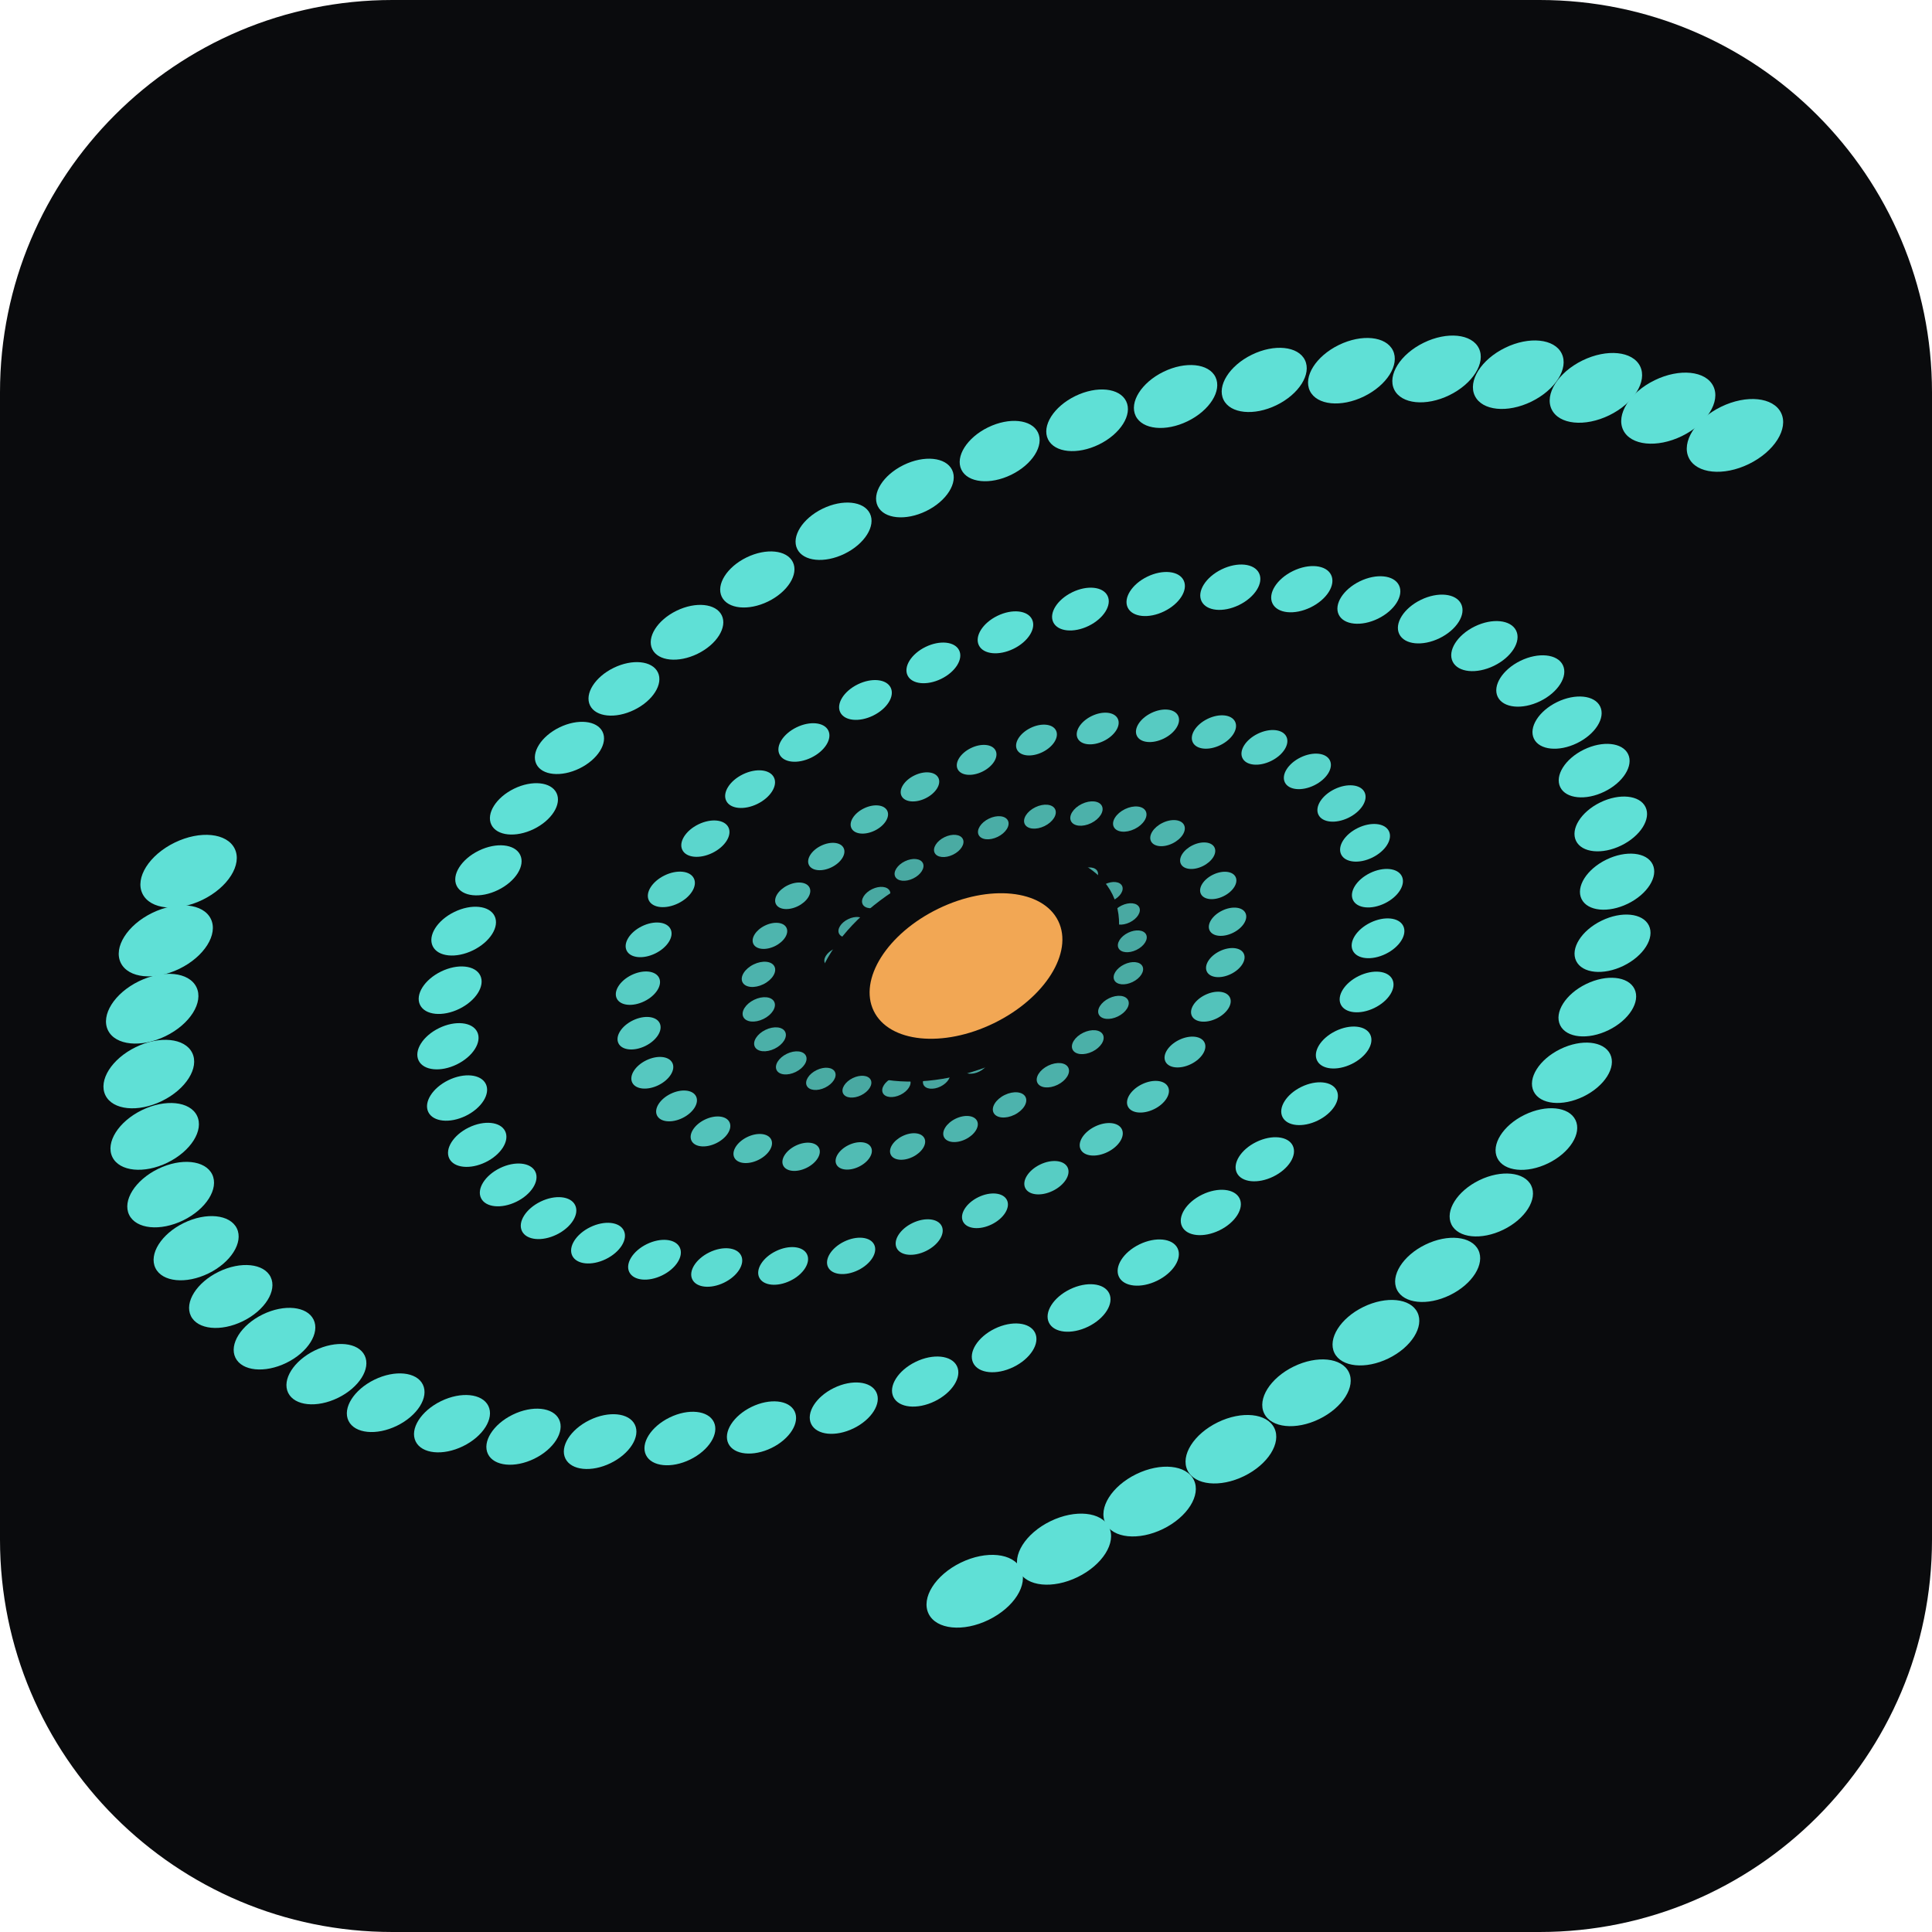
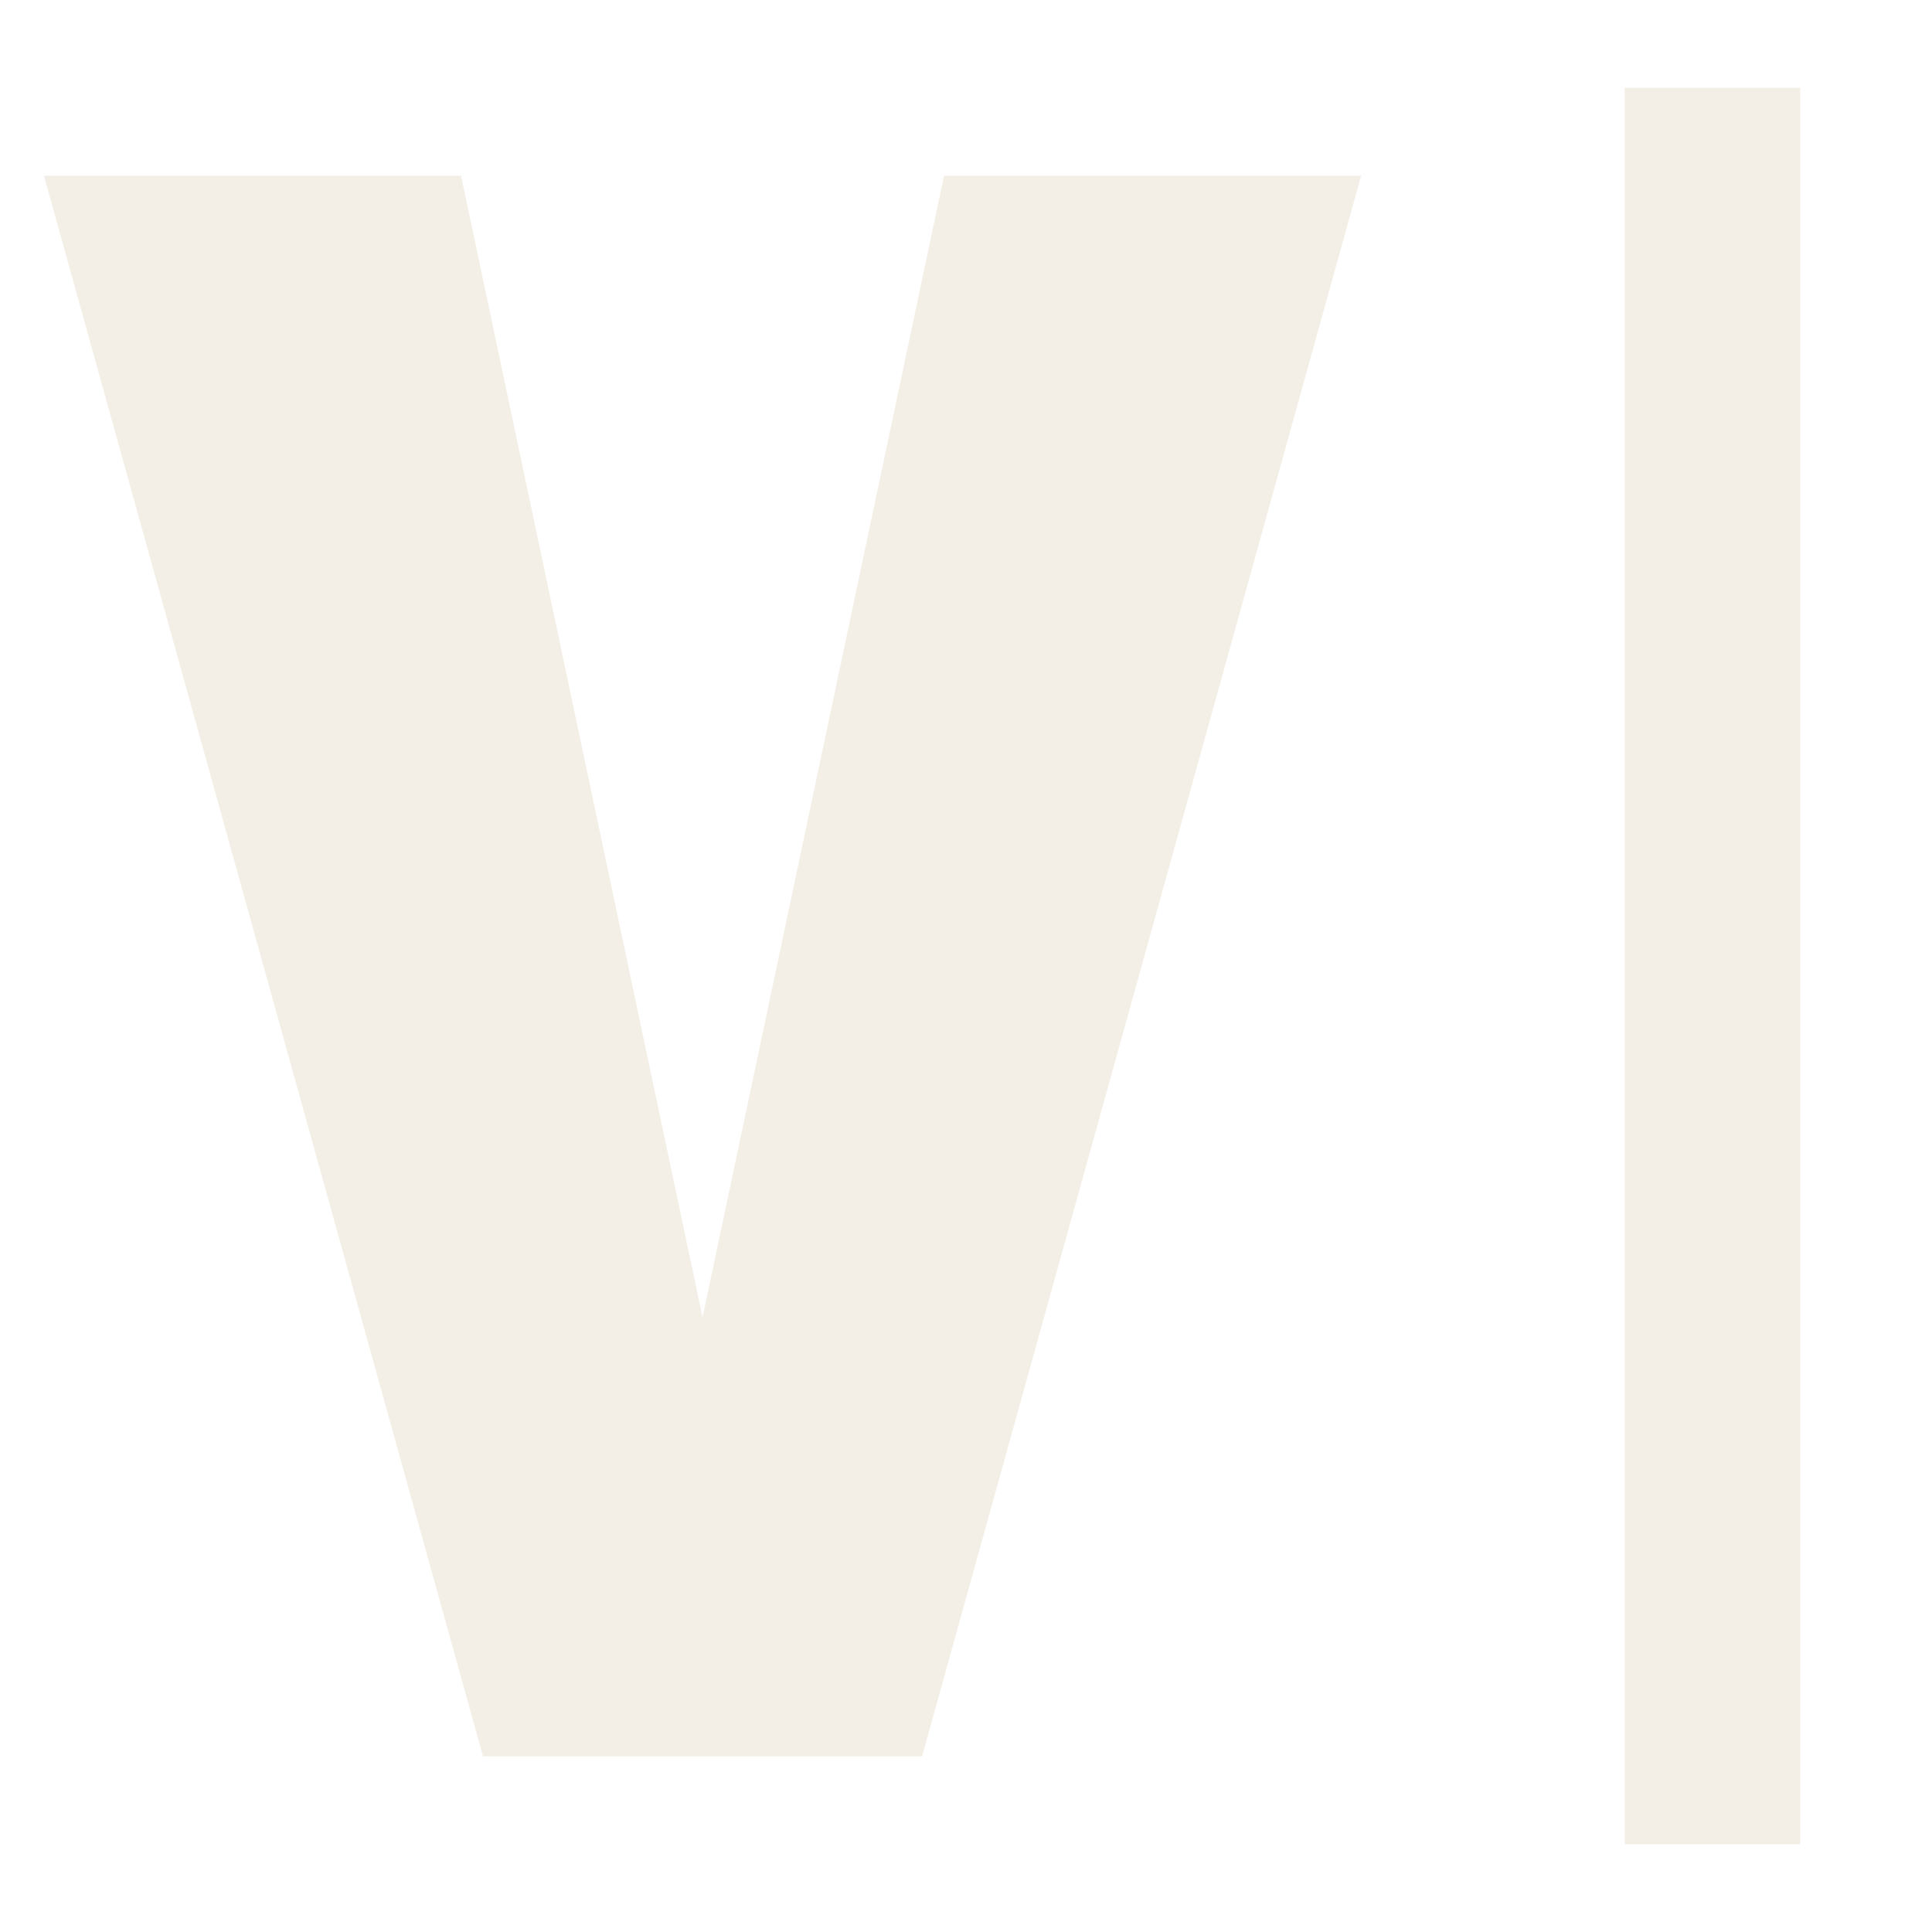
- <svg xmlns="http://www.w3.org/2000/svg" viewBox="0 0 64 64" role="img" aria-label="A spiral galaxy of dots orbiting a bright core">
-   <rect width="64" height="64" rx="13" fill="#0A0B0D" />
-   <g transform="translate(32.0 32.0) rotate(-26) scale(1 0.62)" fill="#5FE0D6">
-     <circle cx="1.35" cy="2.36" r="0.37" opacity="0.65" />
-     <circle cx="0.63" cy="2.84" r="0.38" opacity="0.66" />
-     <circle cx="-0.25" cy="3.09" r="0.39" opacity="0.67" />
-     <circle cx="-1.21" cy="3.07" r="0.39" opacity="0.67" />
-     <circle cx="-2.18" cy="2.77" r="0.40" opacity="0.68" />
-     <circle cx="-3.05" cy="2.17" r="0.41" opacity="0.68" />
-     <circle cx="-3.76" cy="1.31" r="0.42" opacity="0.69" />
-     <circle cx="-4.22" cy="0.24" r="0.43" opacity="0.70" />
-     <circle cx="-4.39" cy="-0.97" r="0.45" opacity="0.70" />
-     <circle cx="-4.21" cy="-2.23" r="0.46" opacity="0.71" />
-     <circle cx="-3.69" cy="-3.44" r="0.47" opacity="0.72" />
-     <circle cx="-2.83" cy="-4.53" r="0.48" opacity="0.73" />
-     <circle cx="-1.68" cy="-5.39" r="0.50" opacity="0.74" />
-     <circle cx="-0.30" cy="-5.95" r="0.51" opacity="0.74" />
-     <circle cx="1.23" cy="-6.17" r="0.52" opacity="0.75" />
-     <circle cx="2.82" cy="-6.00" r="0.54" opacity="0.76" />
-     <circle cx="4.37" cy="-5.44" r="0.56" opacity="0.77" />
-     <circle cx="5.80" cy="-4.50" r="0.57" opacity="0.78" />
-     <circle cx="7.01" cy="-3.22" r="0.59" opacity="0.79" />
-     <circle cx="7.93" cy="-1.66" r="0.61" opacity="0.80" />
-     <circle cx="8.50" cy="0.13" r="0.62" opacity="0.81" />
-     <circle cx="8.68" cy="2.04" r="0.64" opacity="0.83" />
-     <circle cx="8.43" cy="4.00" r="0.66" opacity="0.84" />
-     <circle cx="7.77" cy="5.91" r="0.68" opacity="0.85" />
-     <circle cx="6.70" cy="7.69" r="0.70" opacity="0.86" />
-     <circle cx="5.27" cy="9.26" r="0.72" opacity="0.87" />
-     <circle cx="3.52" cy="10.54" r="0.74" opacity="0.89" />
-     <circle cx="1.51" cy="11.49" r="0.76" opacity="0.90" />
-     <circle cx="-0.68" cy="12.05" r="0.78" opacity="0.91" />
-     <circle cx="-2.99" cy="12.20" r="0.81" opacity="0.93" />
-     <circle cx="-5.33" cy="11.92" r="0.83" opacity="0.94" />
-     <circle cx="-7.63" cy="11.23" r="0.85" opacity="0.95" />
-     <circle cx="-9.80" cy="10.12" r="0.88" opacity="0.97" />
-     <circle cx="-11.80" cy="8.64" r="0.90" opacity="0.98" />
-     <circle cx="-13.54" cy="6.81" r="0.93" opacity="1.00" />
-     <circle cx="-14.98" cy="4.69" r="0.95" opacity="1.00" />
-     <circle cx="-16.09" cy="2.33" r="0.98" opacity="1.00" />
-     <circle cx="-16.81" cy="-0.21" r="1.00" opacity="1.00" />
-     <circle cx="-17.15" cy="-2.86" r="1.03" opacity="1.00" />
-     <circle cx="-17.07" cy="-5.58" r="1.06" opacity="1.00" />
-     <circle cx="-16.59" cy="-8.28" r="1.08" opacity="1.00" />
-     <circle cx="-15.71" cy="-10.92" r="1.11" opacity="1.00" />
-     <circle cx="-14.45" cy="-13.44" r="1.14" opacity="1.00" />
-     <circle cx="-12.83" cy="-15.78" r="1.17" opacity="1.00" />
-     <circle cx="-10.88" cy="-17.90" r="1.20" opacity="1.00" />
-     <circle cx="-8.64" cy="-19.76" r="1.22" opacity="1.00" />
-     <circle cx="-6.16" cy="-21.32" r="1.25" opacity="1.00" />
-     <circle cx="-3.46" cy="-22.56" r="1.28" opacity="1.00" />
-     <circle cx="-0.60" cy="-23.45" r="1.31" opacity="1.00" />
-     <circle cx="2.37" cy="-23.98" r="1.34" opacity="1.00" />
-     <circle cx="5.42" cy="-24.15" r="1.37" opacity="1.00" />
-     <circle cx="8.48" cy="-23.94" r="1.41" opacity="1.00" />
-     <circle cx="11.53" cy="-23.37" r="1.44" opacity="1.00" />
-     <circle cx="14.51" cy="-22.44" r="1.47" opacity="1.00" />
-     <circle cx="17.39" cy="-21.16" r="1.50" opacity="1.00" />
-     <circle cx="20.12" cy="-19.56" r="1.53" opacity="1.00" />
-     <circle cx="22.68" cy="-17.65" r="1.56" opacity="1.00" />
-     <circle cx="25.03" cy="-15.46" r="1.60" opacity="1.00" />
-     <circle cx="27.15" cy="-13.01" r="1.63" opacity="1.00" />
-     <circle cx="29.01" cy="-10.34" r="1.66" opacity="1.00" />
-     <circle cx="30.60" cy="-7.47" r="1.70" opacity="1.00" />
-     <circle cx="-2.72" cy="-0.01" r="0.37" opacity="0.65" />
-     <circle cx="-2.77" cy="-0.87" r="0.38" opacity="0.66" />
-     <circle cx="-2.55" cy="-1.76" r="0.39" opacity="0.67" />
-     <circle cx="-2.06" cy="-2.59" r="0.39" opacity="0.67" />
-     <circle cx="-1.31" cy="-3.27" r="0.40" opacity="0.68" />
-     <circle cx="-0.35" cy="-3.73" r="0.41" opacity="0.68" />
-     <circle cx="0.75" cy="-3.91" r="0.42" opacity="0.69" />
-     <circle cx="1.90" cy="-3.78" r="0.43" opacity="0.70" />
-     <circle cx="3.03" cy="-3.31" r="0.45" opacity="0.70" />
-     <circle cx="4.03" cy="-2.53" r="0.46" opacity="0.71" />
-     <circle cx="4.82" cy="-1.47" r="0.47" opacity="0.72" />
-     <circle cx="5.33" cy="-0.19" r="0.48" opacity="0.73" />
-     <circle cx="5.51" cy="1.24" r="0.50" opacity="0.74" />
-     <circle cx="5.31" cy="2.71" r="0.51" opacity="0.74" />
-     <circle cx="4.73" cy="4.15" r="0.52" opacity="0.75" />
-     <circle cx="3.79" cy="5.44" r="0.54" opacity="0.76" />
-     <circle cx="2.52" cy="6.51" r="0.56" opacity="0.77" />
-     <circle cx="1.00" cy="7.28" r="0.57" opacity="0.78" />
-     <circle cx="-0.72" cy="7.69" r="0.59" opacity="0.79" />
-     <circle cx="-2.53" cy="7.70" r="0.61" opacity="0.80" />
-     <circle cx="-4.36" cy="7.30" r="0.62" opacity="0.81" />
-     <circle cx="-6.10" cy="6.49" r="0.64" opacity="0.83" />
-     <circle cx="-7.68" cy="5.30" r="0.66" opacity="0.84" />
-     <circle cx="-9.00" cy="3.77" r="0.68" opacity="0.85" />
-     <circle cx="-10.01" cy="1.96" r="0.70" opacity="0.86" />
-     <circle cx="-10.65" cy="-0.06" r="0.72" opacity="0.87" />
-     <circle cx="-10.89" cy="-2.22" r="0.74" opacity="0.89" />
-     <circle cx="-10.71" cy="-4.43" r="0.76" opacity="0.90" />
-     <circle cx="-10.09" cy="-6.62" r="0.78" opacity="0.91" />
-     <circle cx="-9.07" cy="-8.69" r="0.81" opacity="0.93" />
-     <circle cx="-7.66" cy="-10.58" r="0.83" opacity="0.94" />
-     <circle cx="-5.91" cy="-12.22" r="0.85" opacity="0.95" />
-     <circle cx="-3.86" cy="-13.55" r="0.88" opacity="0.97" />
-     <circle cx="-1.58" cy="-14.53" r="0.90" opacity="0.98" />
-     <circle cx="0.87" cy="-15.13" r="0.93" opacity="1.00" />
-     <circle cx="3.43" cy="-15.32" r="0.95" opacity="1.00" />
-     <circle cx="6.02" cy="-15.10" r="0.98" opacity="1.00" />
-     <circle cx="8.59" cy="-14.46" r="1.00" opacity="1.00" />
-     <circle cx="11.05" cy="-13.42" r="1.03" opacity="1.00" />
-     <circle cx="13.37" cy="-12.00" r="1.06" opacity="1.00" />
-     <circle cx="15.47" cy="-10.23" r="1.08" opacity="1.00" />
-     <circle cx="17.31" cy="-8.14" r="1.11" opacity="1.00" />
-     <circle cx="18.86" cy="-5.79" r="1.14" opacity="1.00" />
-     <circle cx="20.08" cy="-3.22" r="1.17" opacity="1.00" />
-     <circle cx="20.94" cy="-0.47" r="1.20" opacity="1.00" />
-     <circle cx="21.43" cy="2.39" r="1.22" opacity="1.00" />
-     <circle cx="21.54" cy="5.33" r="1.25" opacity="1.00" />
-     <circle cx="21.26" cy="8.28" r="1.28" opacity="1.00" />
-     <circle cx="20.61" cy="11.20" r="1.31" opacity="1.00" />
-     <circle cx="19.58" cy="14.05" r="1.34" opacity="1.00" />
-     <circle cx="18.20" cy="16.76" r="1.37" opacity="1.00" />
-     <circle cx="16.49" cy="19.32" r="1.41" opacity="1.00" />
-     <circle cx="14.47" cy="21.67" r="1.44" opacity="1.00" />
-     <circle cx="12.17" cy="23.78" r="1.47" opacity="1.00" />
-     <circle cx="9.63" cy="25.64" r="1.50" opacity="1.00" />
-     <circle cx="6.88" cy="27.21" r="1.53" opacity="1.00" />
-     <circle cx="3.94" cy="28.47" r="1.56" opacity="1.00" />
-     <circle cx="0.87" cy="29.41" r="1.60" opacity="1.00" />
-     <circle cx="-2.31" cy="30.02" r="1.63" opacity="1.00" />
-     <circle cx="-5.55" cy="30.30" r="1.66" opacity="1.00" />
-     <circle cx="-8.82" cy="30.23" r="1.70" opacity="1.00" />
-     <circle cx="1.37" cy="-2.35" r="0.37" opacity="0.65" />
-     <circle cx="2.14" cy="-1.96" r="0.38" opacity="0.66" />
-     <circle cx="2.80" cy="-1.33" r="0.39" opacity="0.67" />
-     <circle cx="3.27" cy="-0.49" r="0.39" opacity="0.67" />
-     <circle cx="3.48" cy="0.50" r="0.40" opacity="0.68" />
-     <circle cx="3.41" cy="1.56" r="0.41" opacity="0.68" />
-     <circle cx="3.02" cy="2.60" r="0.42" opacity="0.69" />
-     <circle cx="2.32" cy="3.54" r="0.43" opacity="0.70" />
-     <circle cx="1.36" cy="4.28" r="0.45" opacity="0.70" />
-     <circle cx="0.18" cy="4.76" r="0.46" opacity="0.71" />
-     <circle cx="-1.14" cy="4.91" r="0.47" opacity="0.72" />
-     <circle cx="-2.51" cy="4.71" r="0.48" opacity="0.73" />
-     <circle cx="-3.82" cy="4.15" r="0.50" opacity="0.74" />
-     <circle cx="-5.00" cy="3.24" r="0.51" opacity="0.74" />
-     <circle cx="-5.96" cy="2.02" r="0.52" opacity="0.75" />
-     <circle cx="-6.61" cy="0.56" r="0.54" opacity="0.76" />
-     <circle cx="-6.90" cy="-1.07" r="0.56" opacity="0.77" />
-     <circle cx="-6.80" cy="-2.77" r="0.57" opacity="0.78" />
-     <circle cx="-6.30" cy="-4.46" r="0.59" opacity="0.79" />
-     <circle cx="-5.40" cy="-6.04" r="0.61" opacity="0.80" />
-     <circle cx="-4.14" cy="-7.43" r="0.62" opacity="0.81" />
-     <circle cx="-2.57" cy="-8.53" r="0.64" opacity="0.83" />
-     <circle cx="-0.75" cy="-9.30" r="0.66" opacity="0.84" />
-     <circle cx="1.23" cy="-9.68" r="0.68" opacity="0.85" />
-     <circle cx="3.31" cy="-9.65" r="0.70" opacity="0.86" />
-     <circle cx="5.38" cy="-9.20" r="0.72" opacity="0.87" />
-     <circle cx="7.37" cy="-8.32" r="0.74" opacity="0.89" />
-     <circle cx="9.19" cy="-7.05" r="0.76" opacity="0.90" />
-     <circle cx="10.78" cy="-5.43" r="0.78" opacity="0.91" />
-     <circle cx="12.06" cy="-3.51" r="0.81" opacity="0.93" />
-     <circle cx="12.99" cy="-1.35" r="0.83" opacity="0.94" />
-     <circle cx="13.54" cy="0.99" r="0.85" opacity="0.95" />
-     <circle cx="13.67" cy="3.43" r="0.88" opacity="0.97" />
-     <circle cx="13.38" cy="5.90" r="0.90" opacity="0.98" />
-     <circle cx="12.67" cy="8.32" r="0.93" opacity="1.00" />
-     <circle cx="11.55" cy="10.63" r="0.95" opacity="1.00" />
-     <circle cx="10.06" cy="12.76" r="0.98" opacity="1.00" />
-     <circle cx="8.23" cy="14.66" r="1.00" opacity="1.00" />
-     <circle cx="6.09" cy="16.28" r="1.03" opacity="1.00" />
-     <circle cx="3.71" cy="17.57" r="1.06" opacity="1.00" />
-     <circle cx="1.12" cy="18.51" r="1.08" opacity="1.00" />
-     <circle cx="-1.60" cy="19.07" r="1.11" opacity="1.00" />
-     <circle cx="-4.41" cy="19.23" r="1.14" opacity="1.00" />
-     <circle cx="-7.25" cy="19.00" r="1.17" opacity="1.00" />
-     <circle cx="-10.06" cy="18.37" r="1.20" opacity="1.00" />
-     <circle cx="-12.79" cy="17.37" r="1.22" opacity="1.00" />
-     <circle cx="-15.38" cy="15.99" r="1.25" opacity="1.00" />
-     <circle cx="-17.80" cy="14.27" r="1.28" opacity="1.00" />
-     <circle cx="-20.01" cy="12.24" r="1.31" opacity="1.00" />
-     <circle cx="-21.95" cy="9.94" r="1.34" opacity="1.00" />
-     <circle cx="-23.62" cy="7.38" r="1.37" opacity="1.00" />
-     <circle cx="-24.97" cy="4.62" r="1.41" opacity="1.00" />
-     <circle cx="-26.00" cy="1.70" r="1.44" opacity="1.00" />
-     <circle cx="-26.69" cy="-1.35" r="1.47" opacity="1.00" />
-     <circle cx="-27.02" cy="-4.48" r="1.50" opacity="1.00" />
-     <circle cx="-27.00" cy="-7.65" r="1.53" opacity="1.00" />
-     <circle cx="-26.63" cy="-10.82" r="1.56" opacity="1.00" />
-     <circle cx="-25.90" cy="-13.95" r="1.60" opacity="1.00" />
-     <circle cx="-24.85" cy="-17.01" r="1.63" opacity="1.00" />
-     <circle cx="-23.46" cy="-19.95" r="1.66" opacity="1.00" />
-     <circle cx="-21.77" cy="-22.76" r="1.70" opacity="1.00" />
-     <circle r="5.4" fill="#0A0B0D" />
-     <circle r="3.4" fill="#F2A754" />
+ <svg xmlns="http://www.w3.org/2000/svg" viewBox="10 10 44 44">
+   <style>
+     .v { fill: #F4EFE6; }
+     @media (prefers-color-scheme: light) { .v { fill: #111111; } }
+   </style>
+   <g class="v" transform="translate(1 0)">
+     <path d="M10 14h9.5L25 40l5.5-26H40L30 50H20z" />
+     <rect x="46" y="12" width="4" height="40" />
  </g>
</svg>
